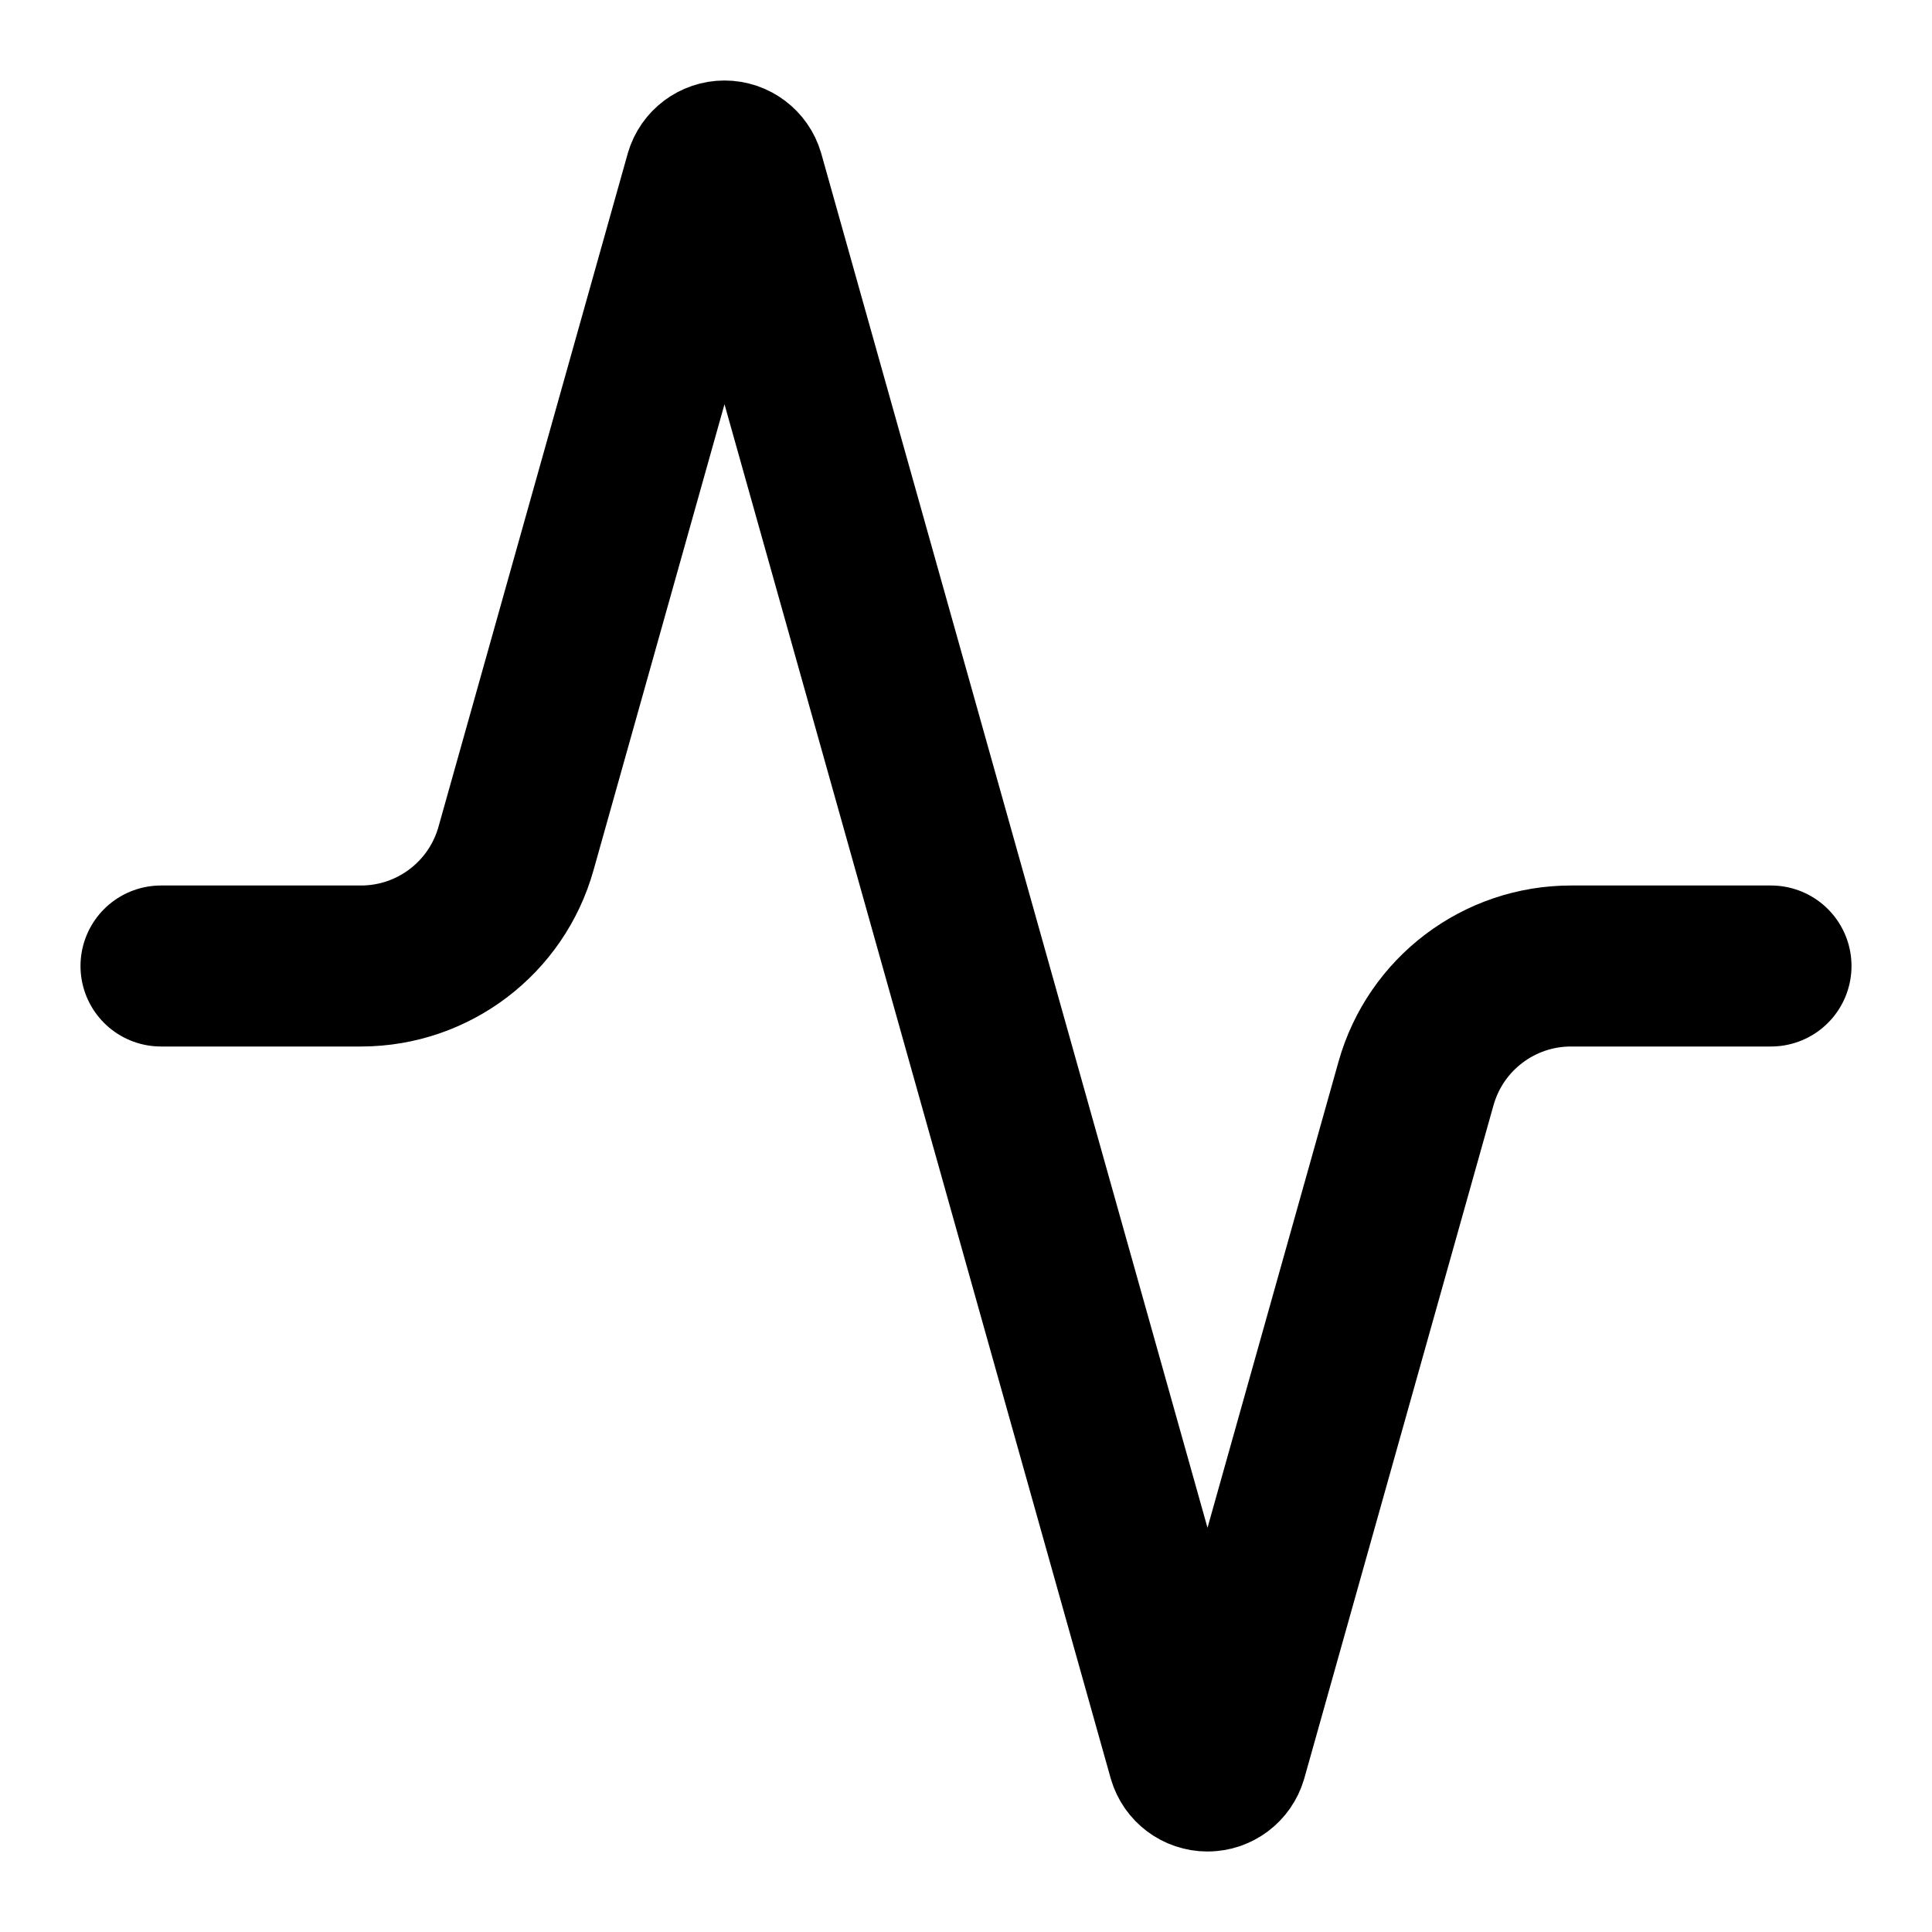
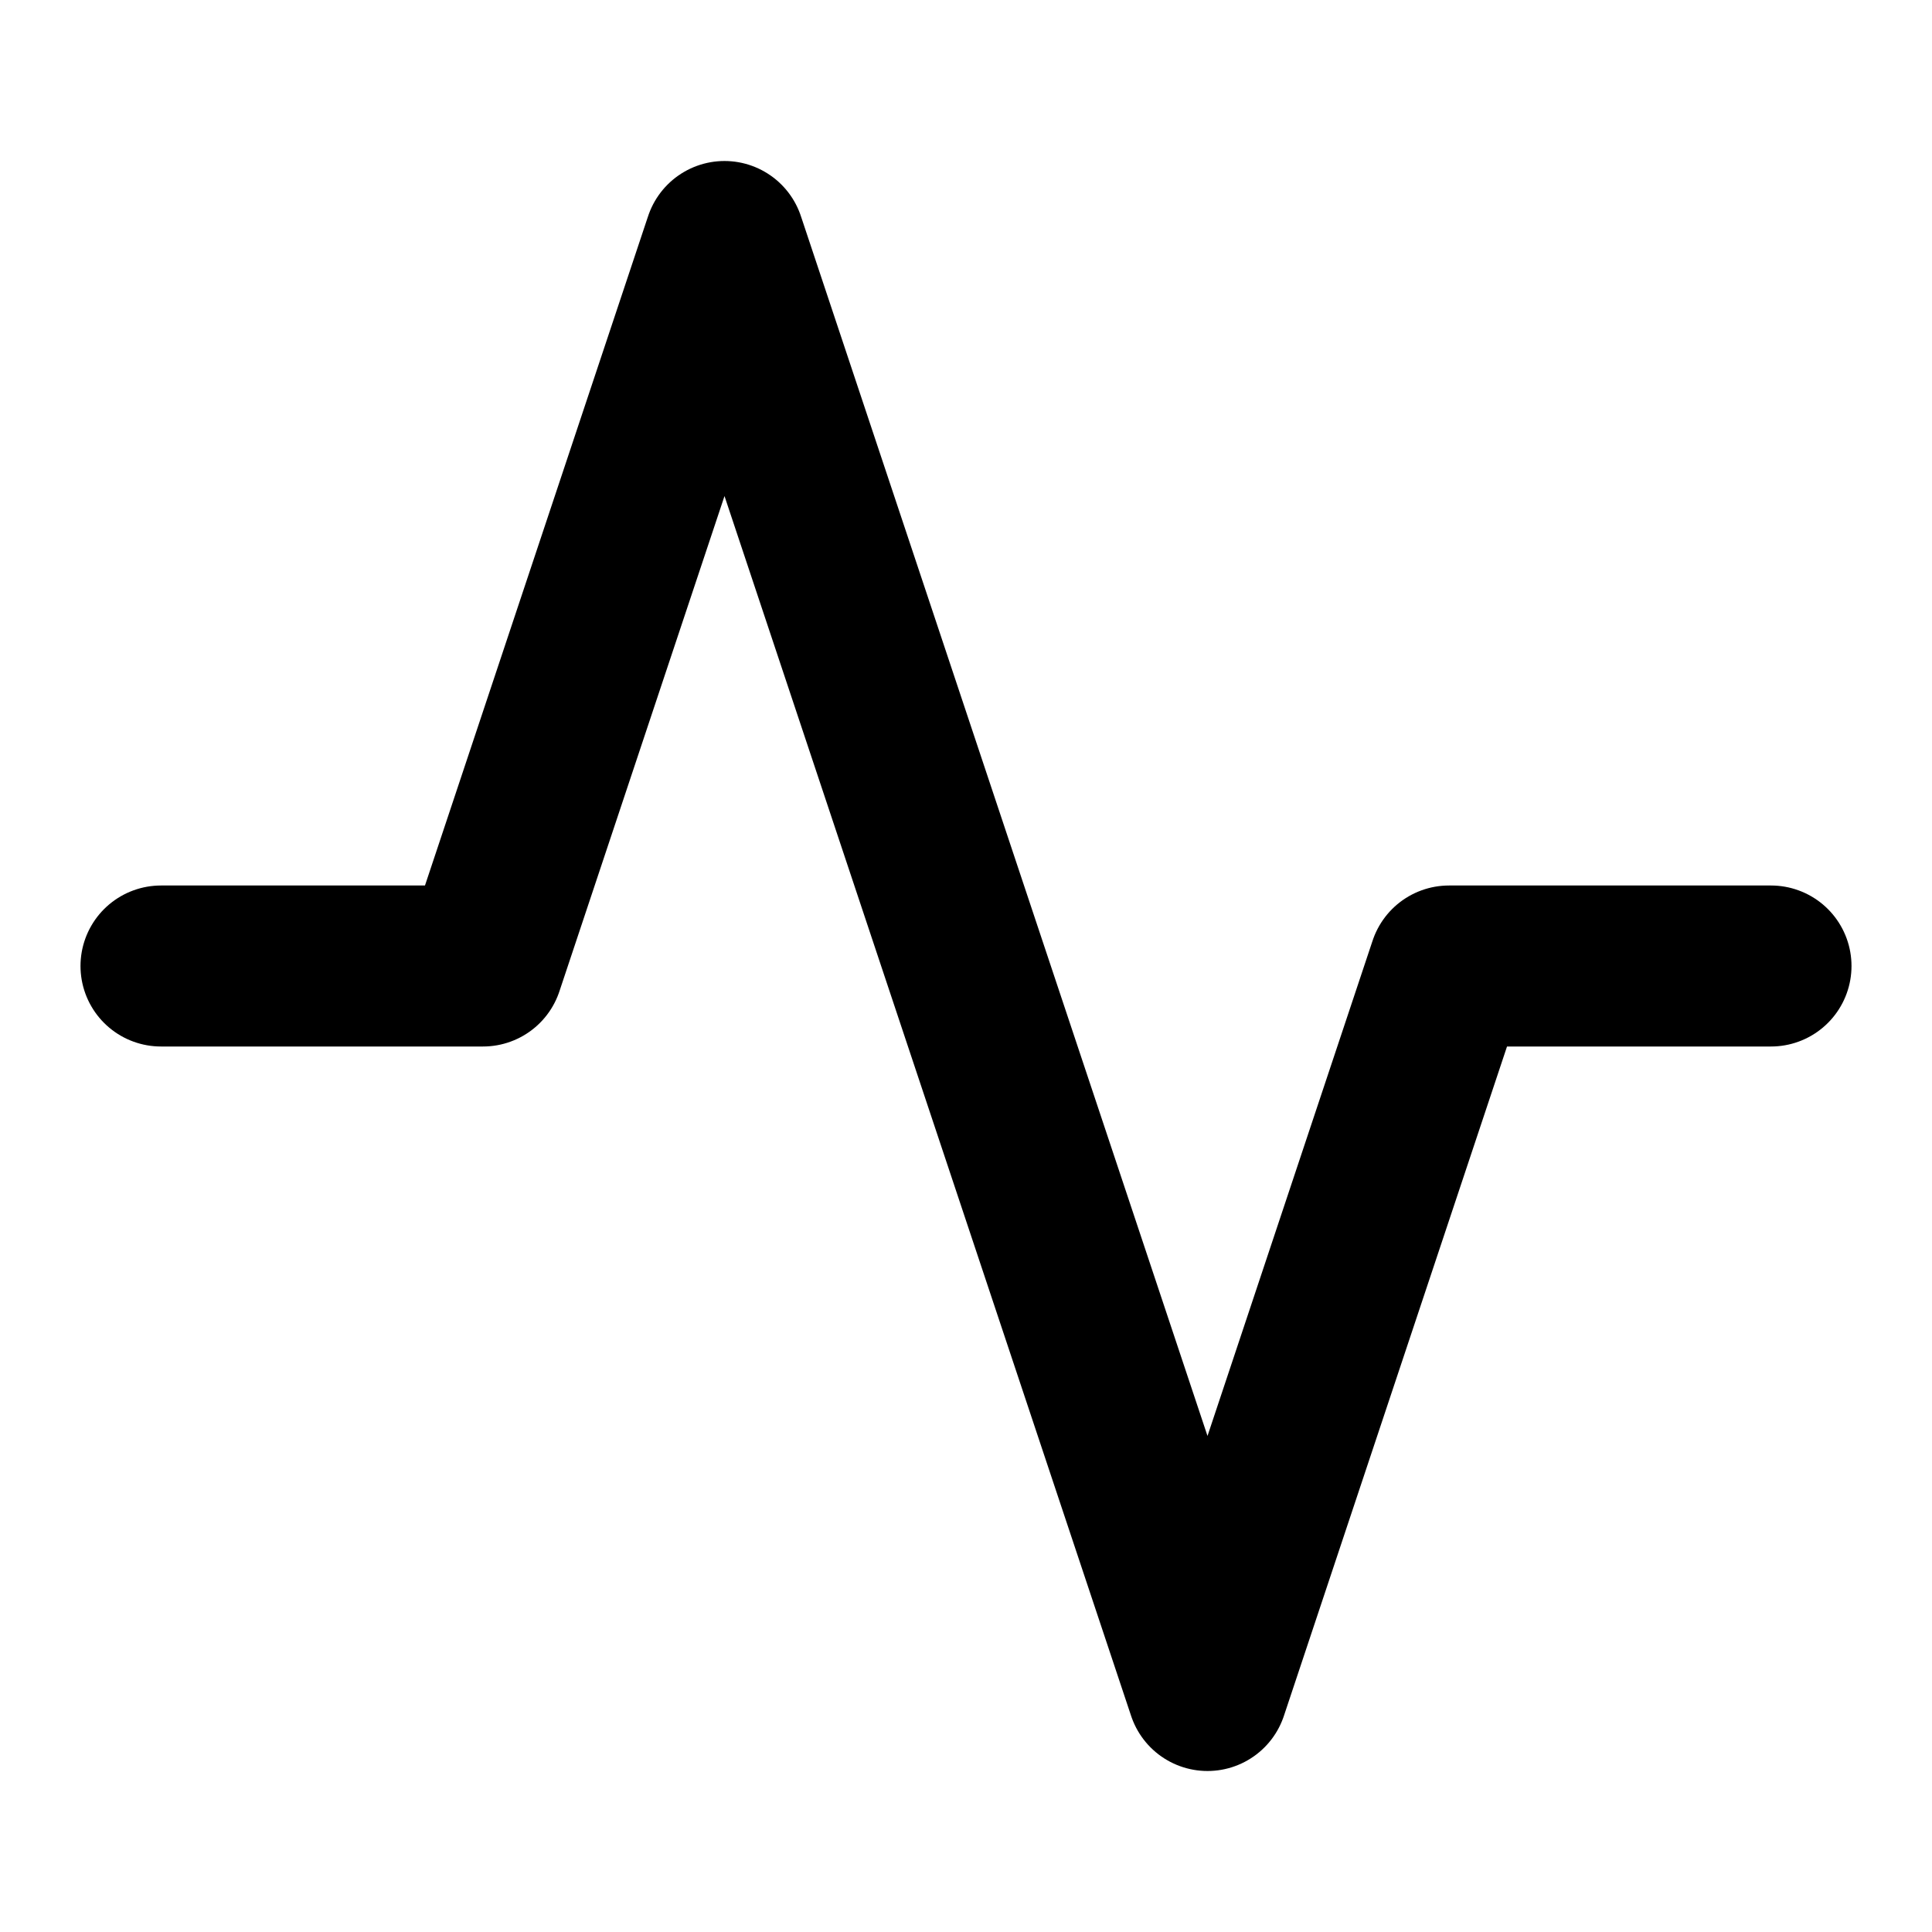
- <svg xmlns="http://www.w3.org/2000/svg" width="24" height="24" viewBox="0 0 24 24" fill="none" stroke="currentColor" stroke-width="2" stroke-linecap="round" stroke-linejoin="round">
-   <path d="M22 12h-2.48a2 2 0 0 0-1.93 1.46l-2.35 8.36a.25.25 0 0 1-.48 0L9.24 2.18a.25.25 0 0 0-.48 0l-2.35 8.36A2 2 0 0 1 4.49 12H2" />
+ <svg xmlns="http://www.w3.org/2000/svg" width="24" height="24" viewBox="0 0 24 24" fill="none" stroke="currentColor" stroke-width="2" stroke-linecap="round" stroke-linejoin="round" class="thesvg">
+   <path d="M22 12h-4l-3 9L9 3l-3 9H2" />
</svg>
